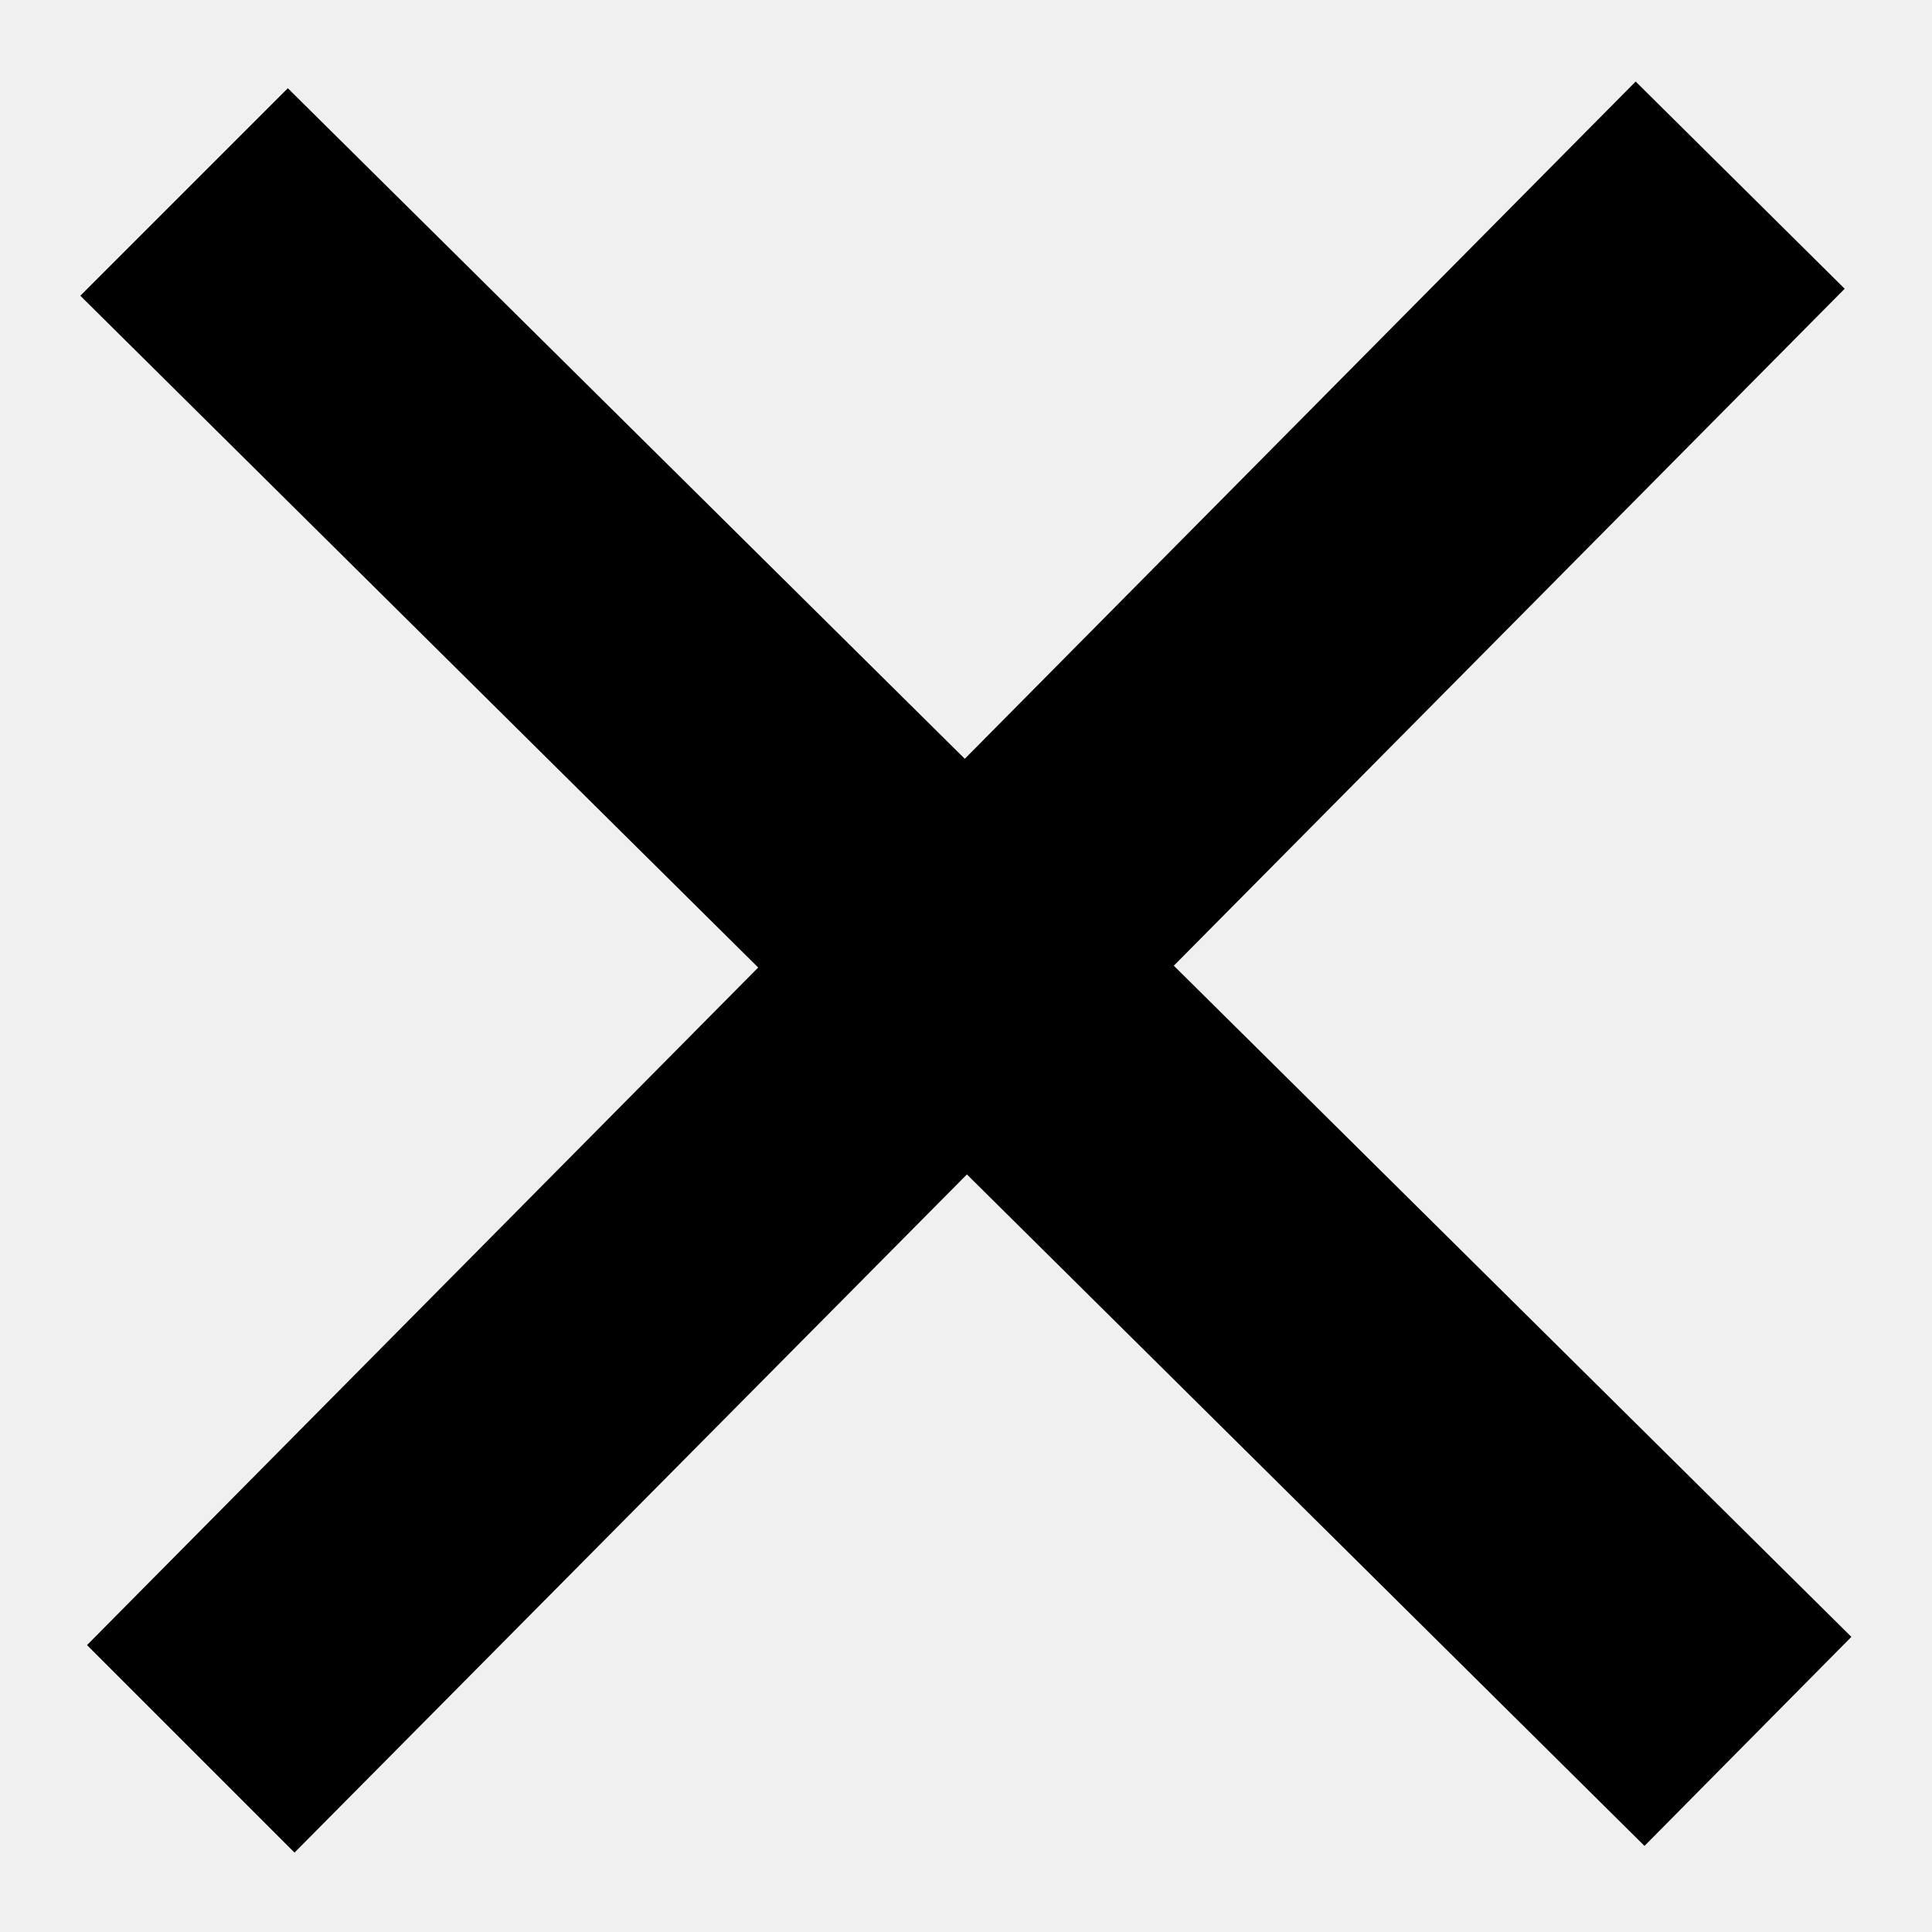
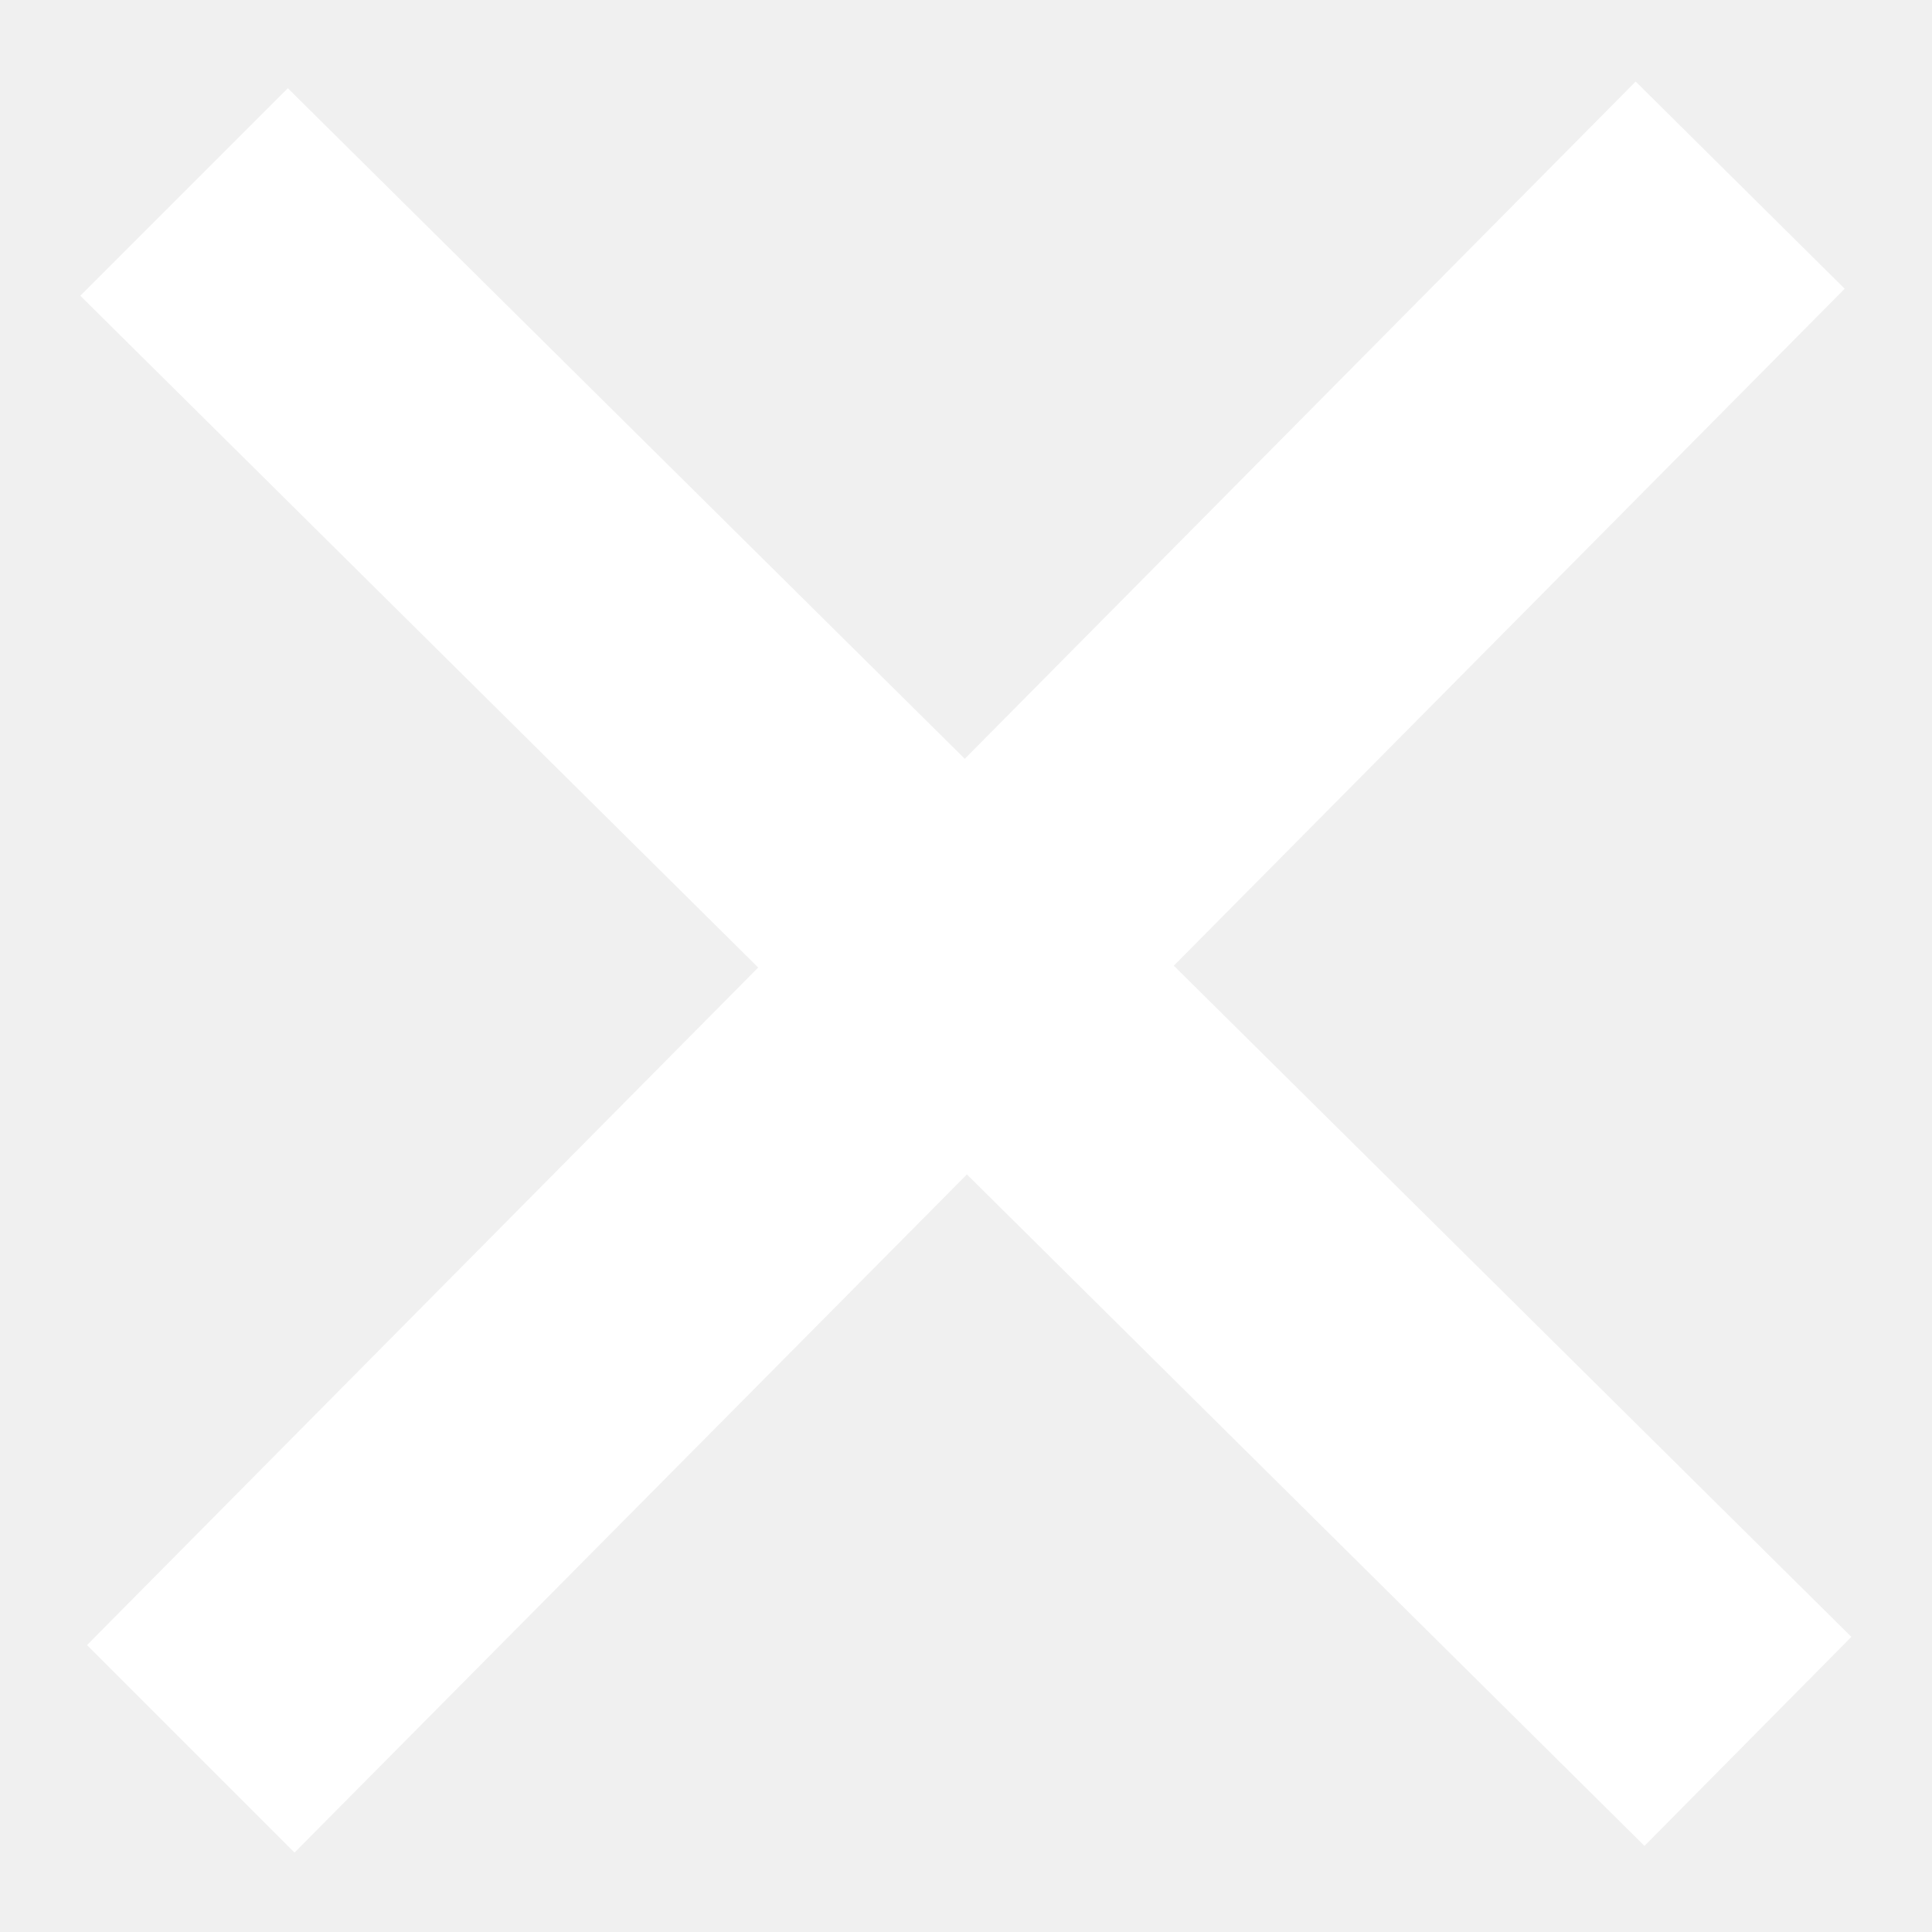
<svg xmlns="http://www.w3.org/2000/svg" width="24" height="24" version="1.1" viewBox="0 0 6.35 6.35">
  <g transform="translate(0,-290.65)">
-     <path d="m6.085 296.03-2.227-2.206 2.205-2.225-0.687-0.681-2.205 2.226-2.225-2.204-0.682 0.682 2.228 2.208-2.206 2.227 0.682 0.682 2.21-2.229 2.227 2.207z" stroke-width=".243" />
+     <path d="m6.085 296.03-2.227-2.206 2.205-2.225-0.687-0.681-2.205 2.226-2.225-2.204-0.682 0.682 2.228 2.208-2.206 2.227 0.682 0.682 2.21-2.229 2.227 2.207z" stroke-width=".243" fill="#fff" />
  </g>
</svg>
